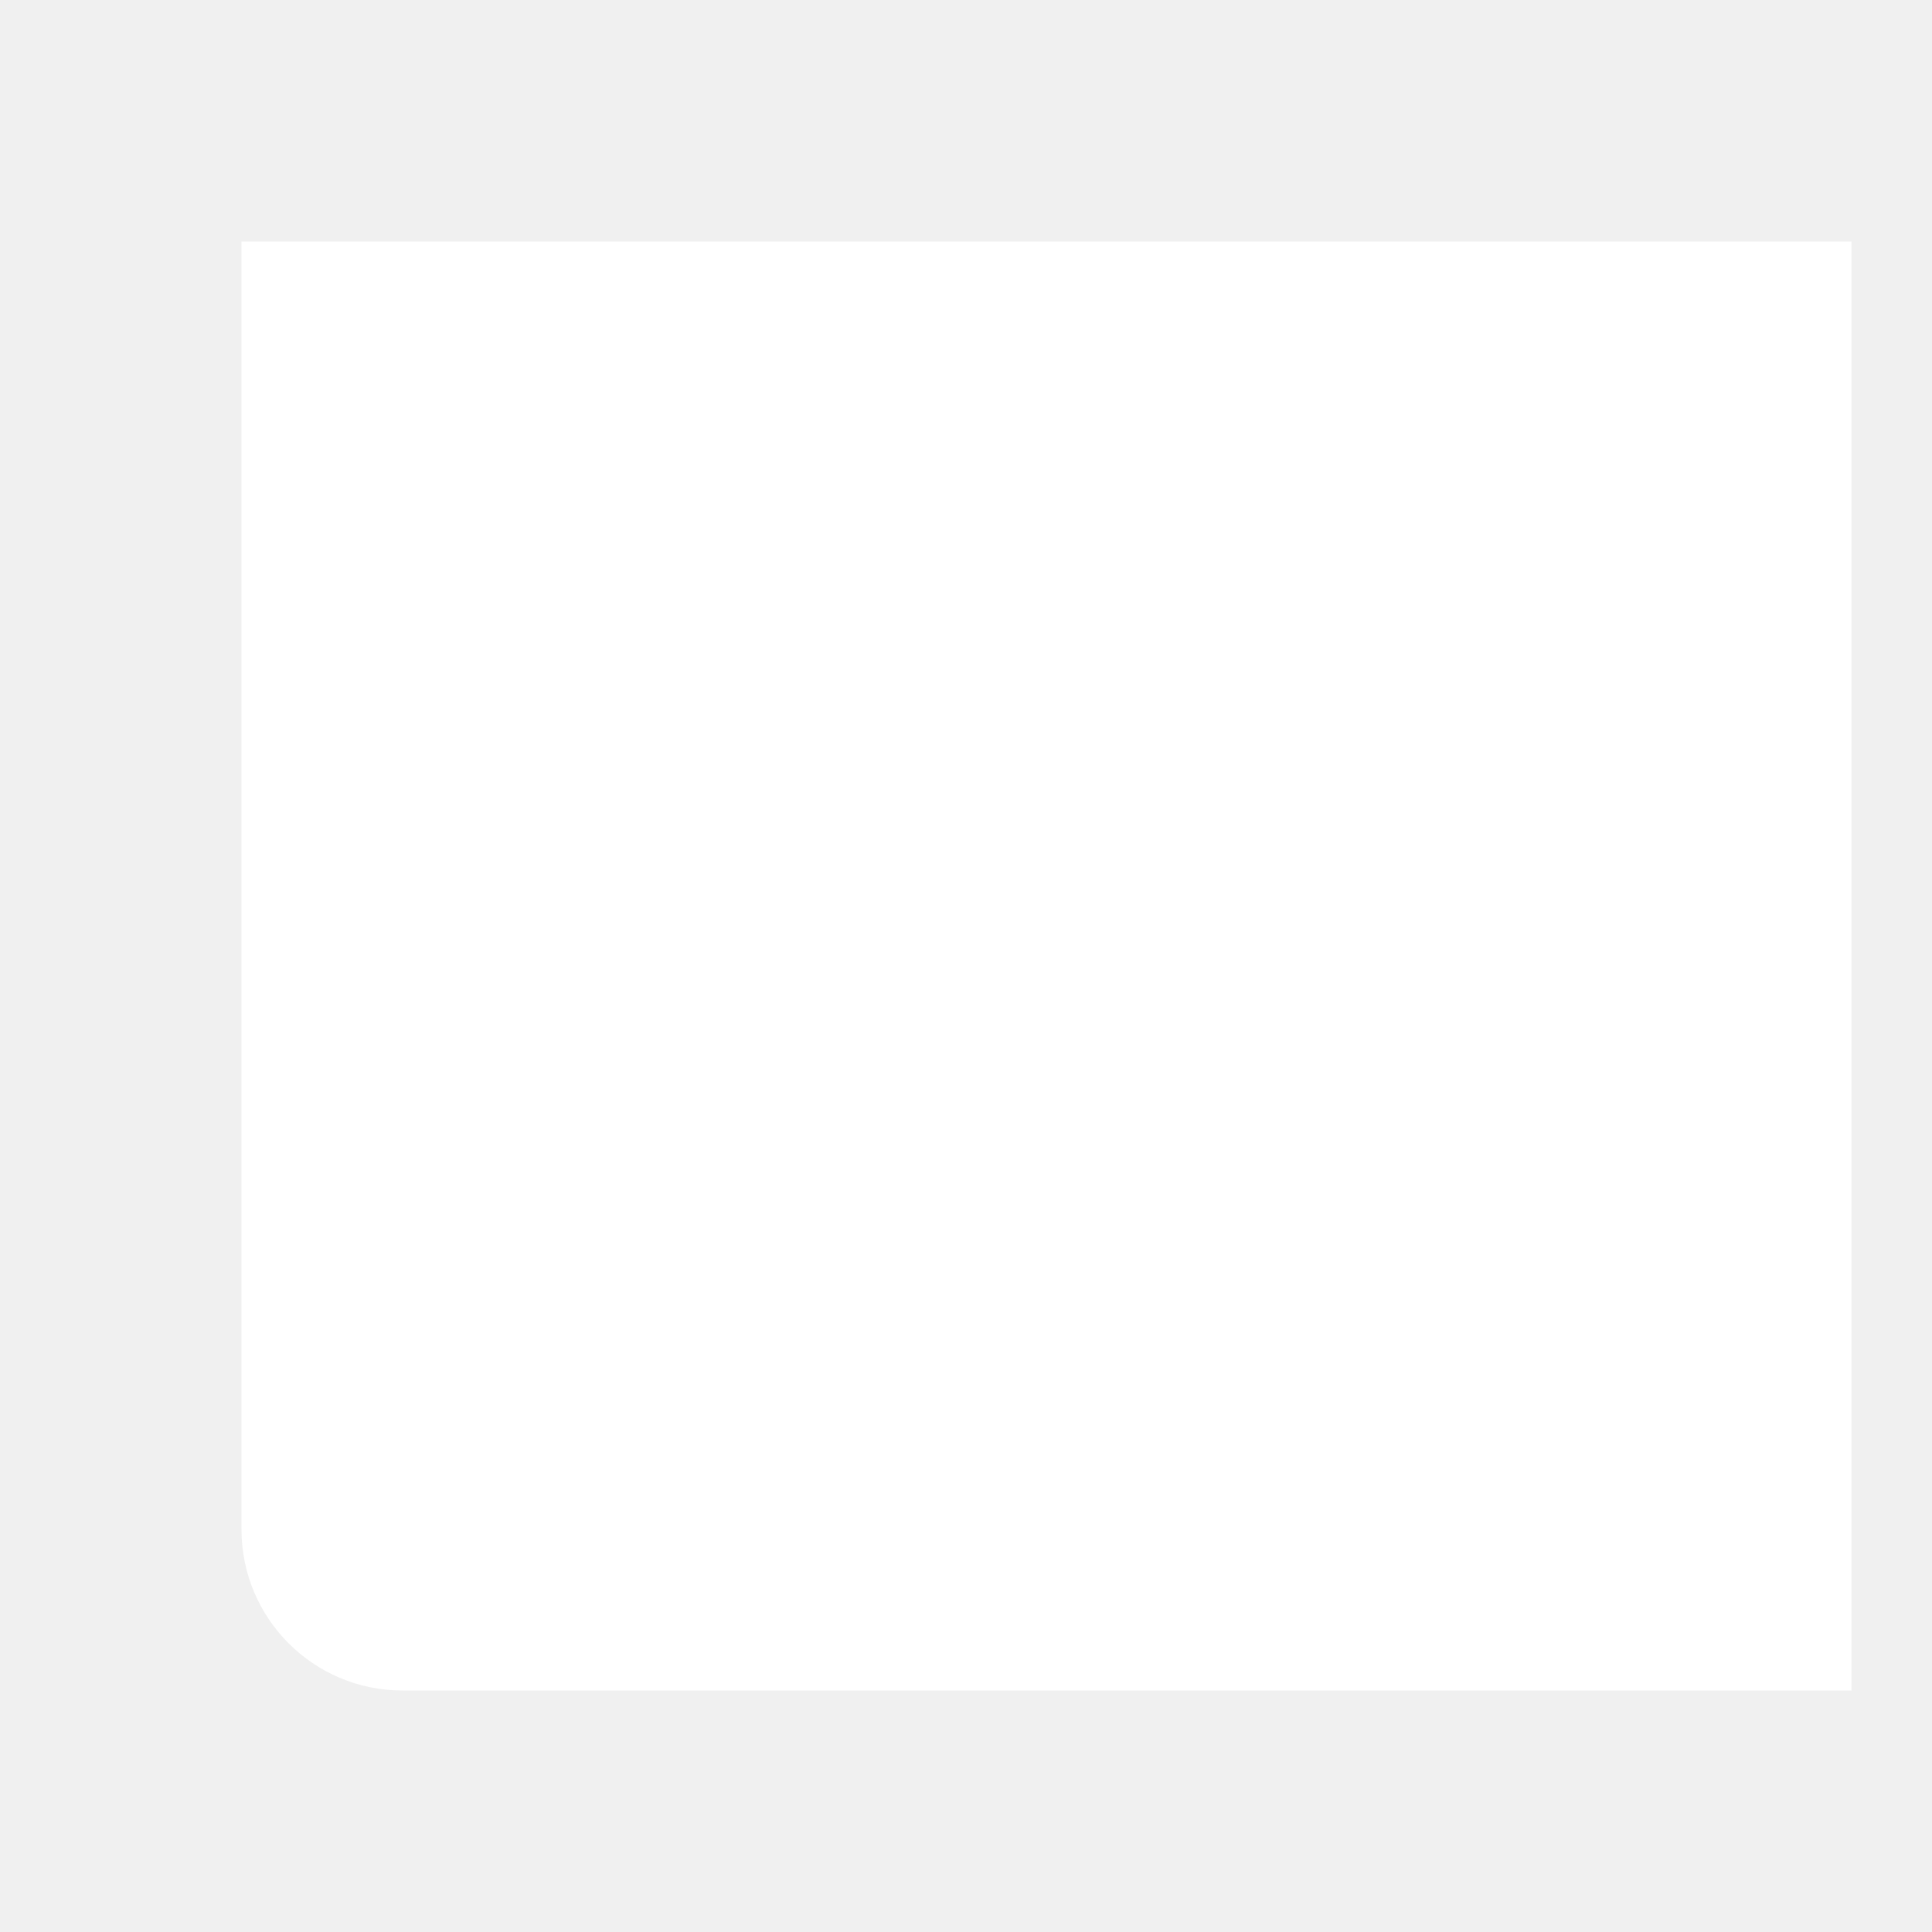
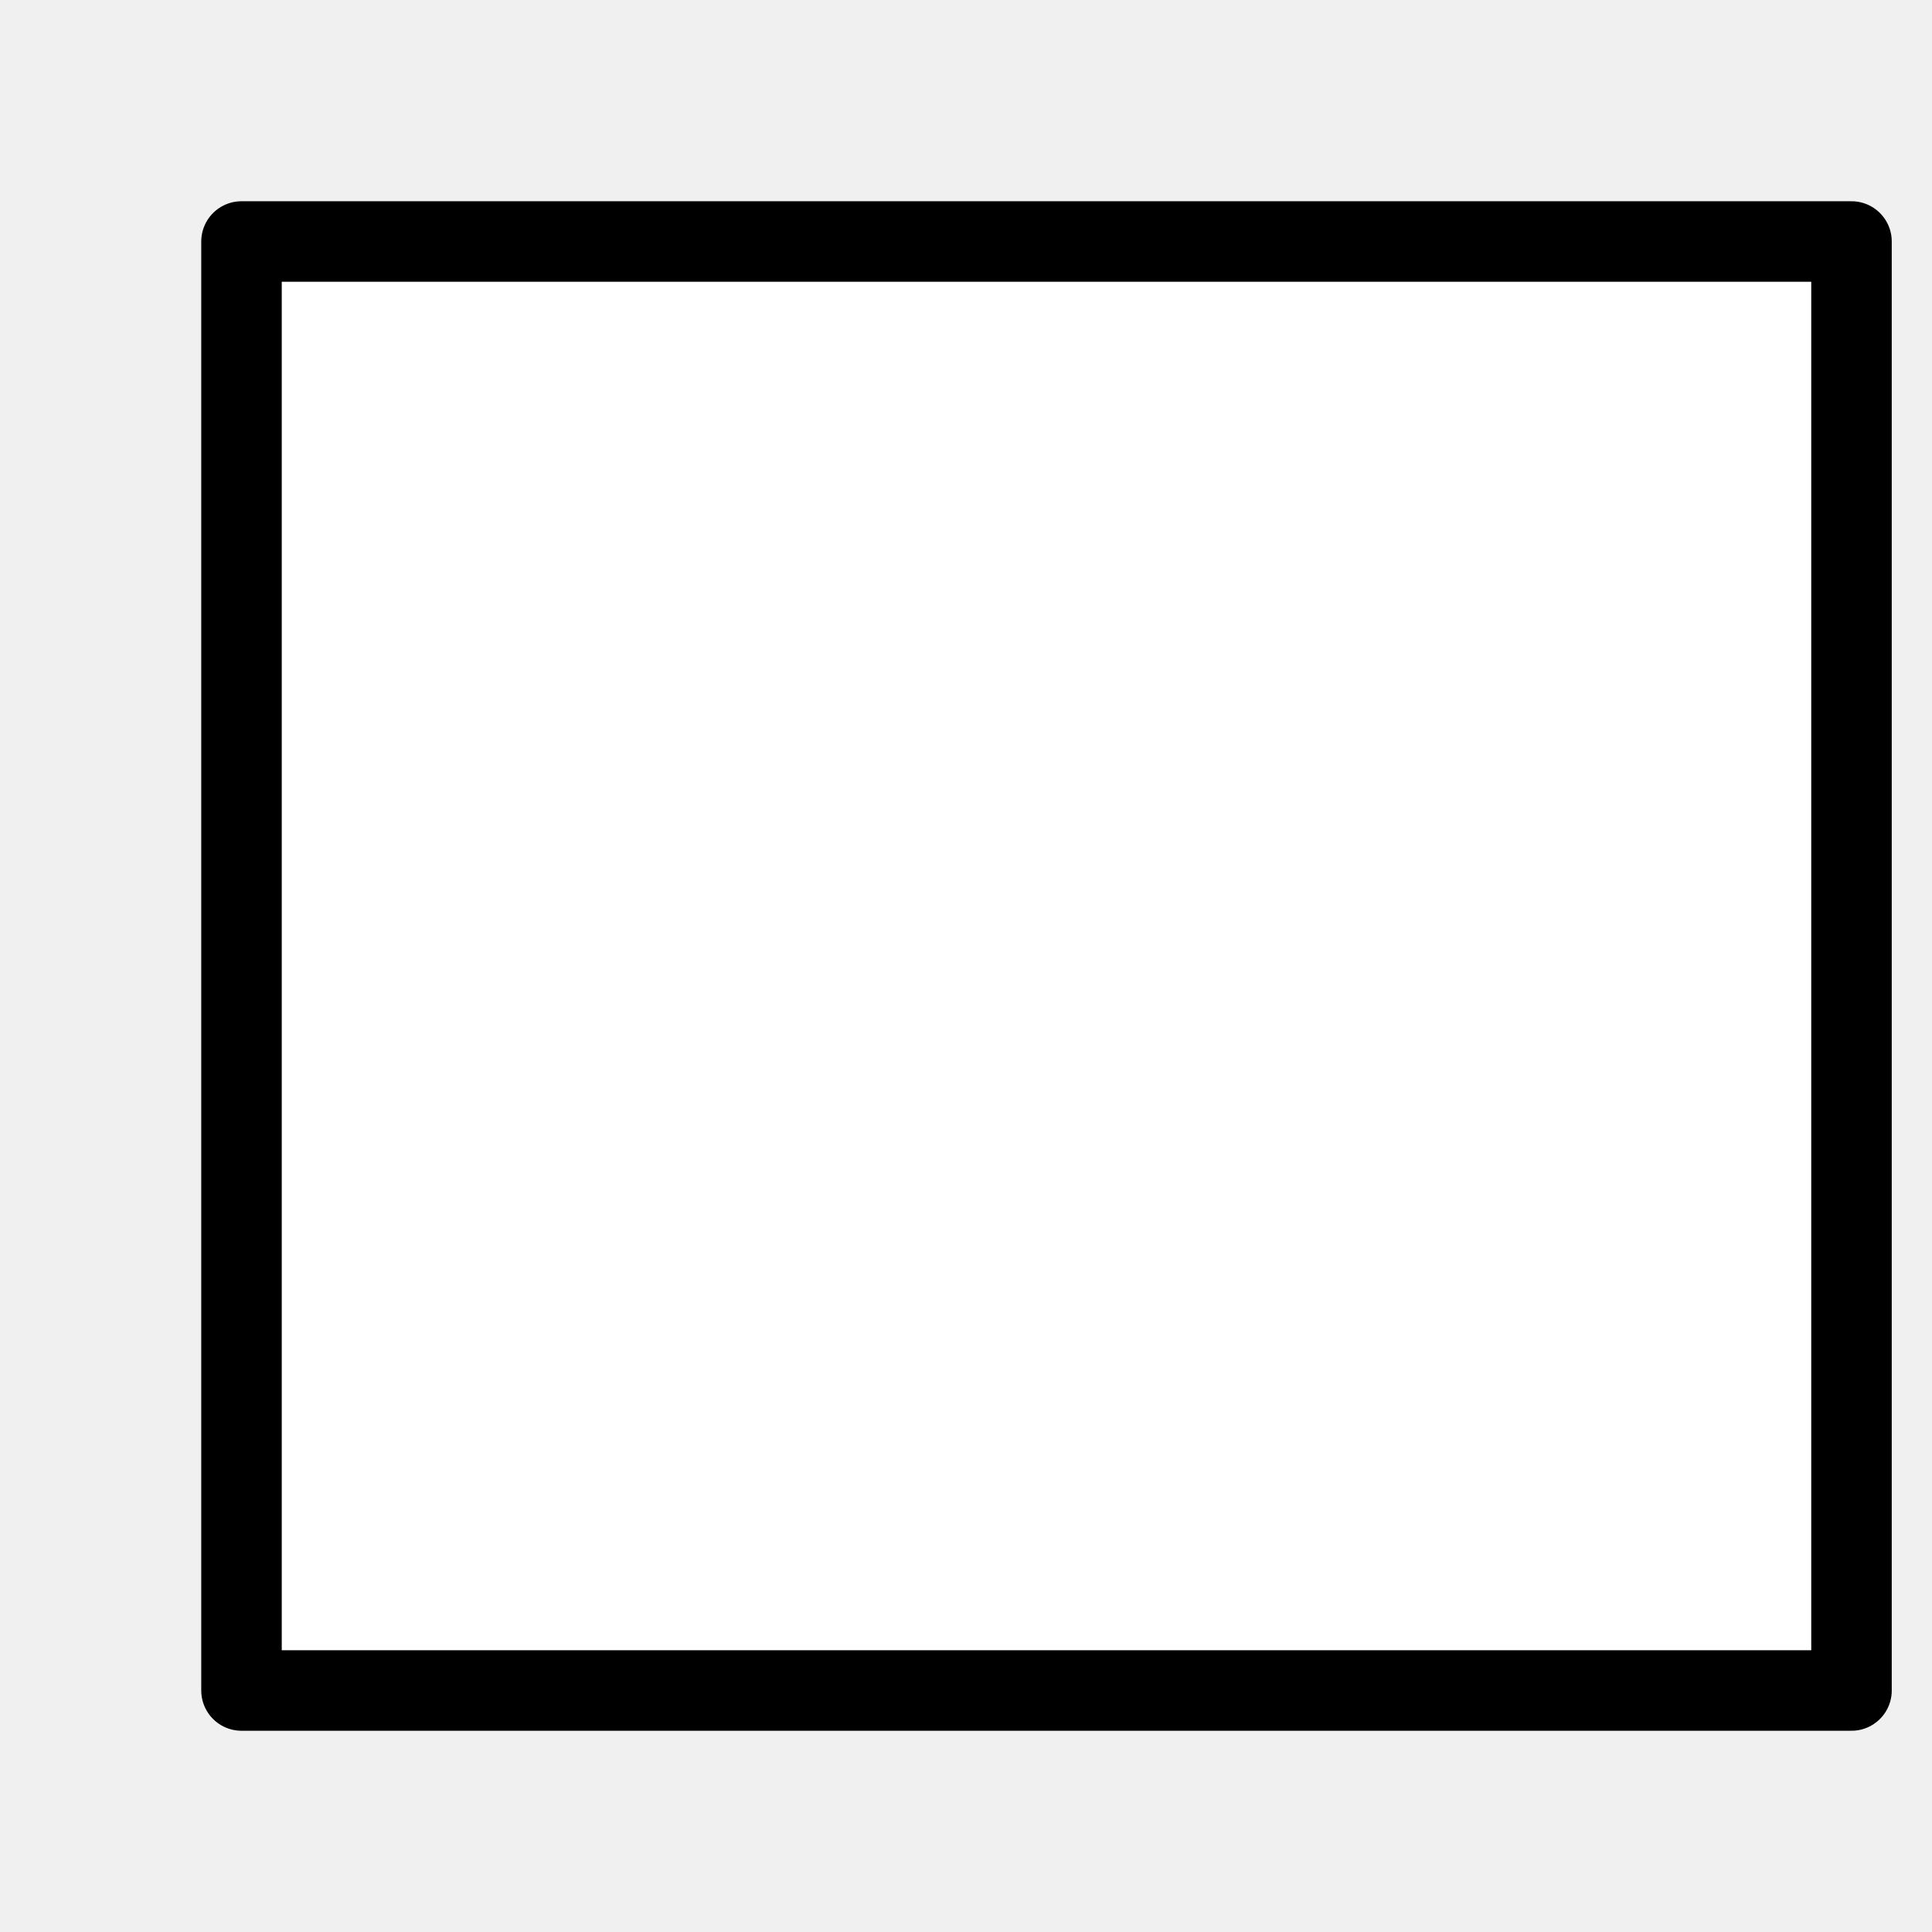
<svg xmlns="http://www.w3.org/2000/svg" width="24" height="24" viewBox="0 0 24 24" fill="white" stroke="lab(47.033% -47.024 31.479)" stroke-width="2" stroke-linecap="round" stroke-linejoin="round">
-   <path d="M3 3v16a2 2 0 0 0 2 2h18 v -18 h -20" stroke-width="1" />
-   <path d="M18 17V9" />
-   <path d="M13 17V5" />
-   <path d="M8 17v-3" />
+   <path d="M3 3v18h20 v -18 h -20" stroke-width="1" stroke="black" />
+   <path d="M18 18V10" />
+   <path d="M13 18V6" />
+   <path d="M8 18v-3" />
</svg>
